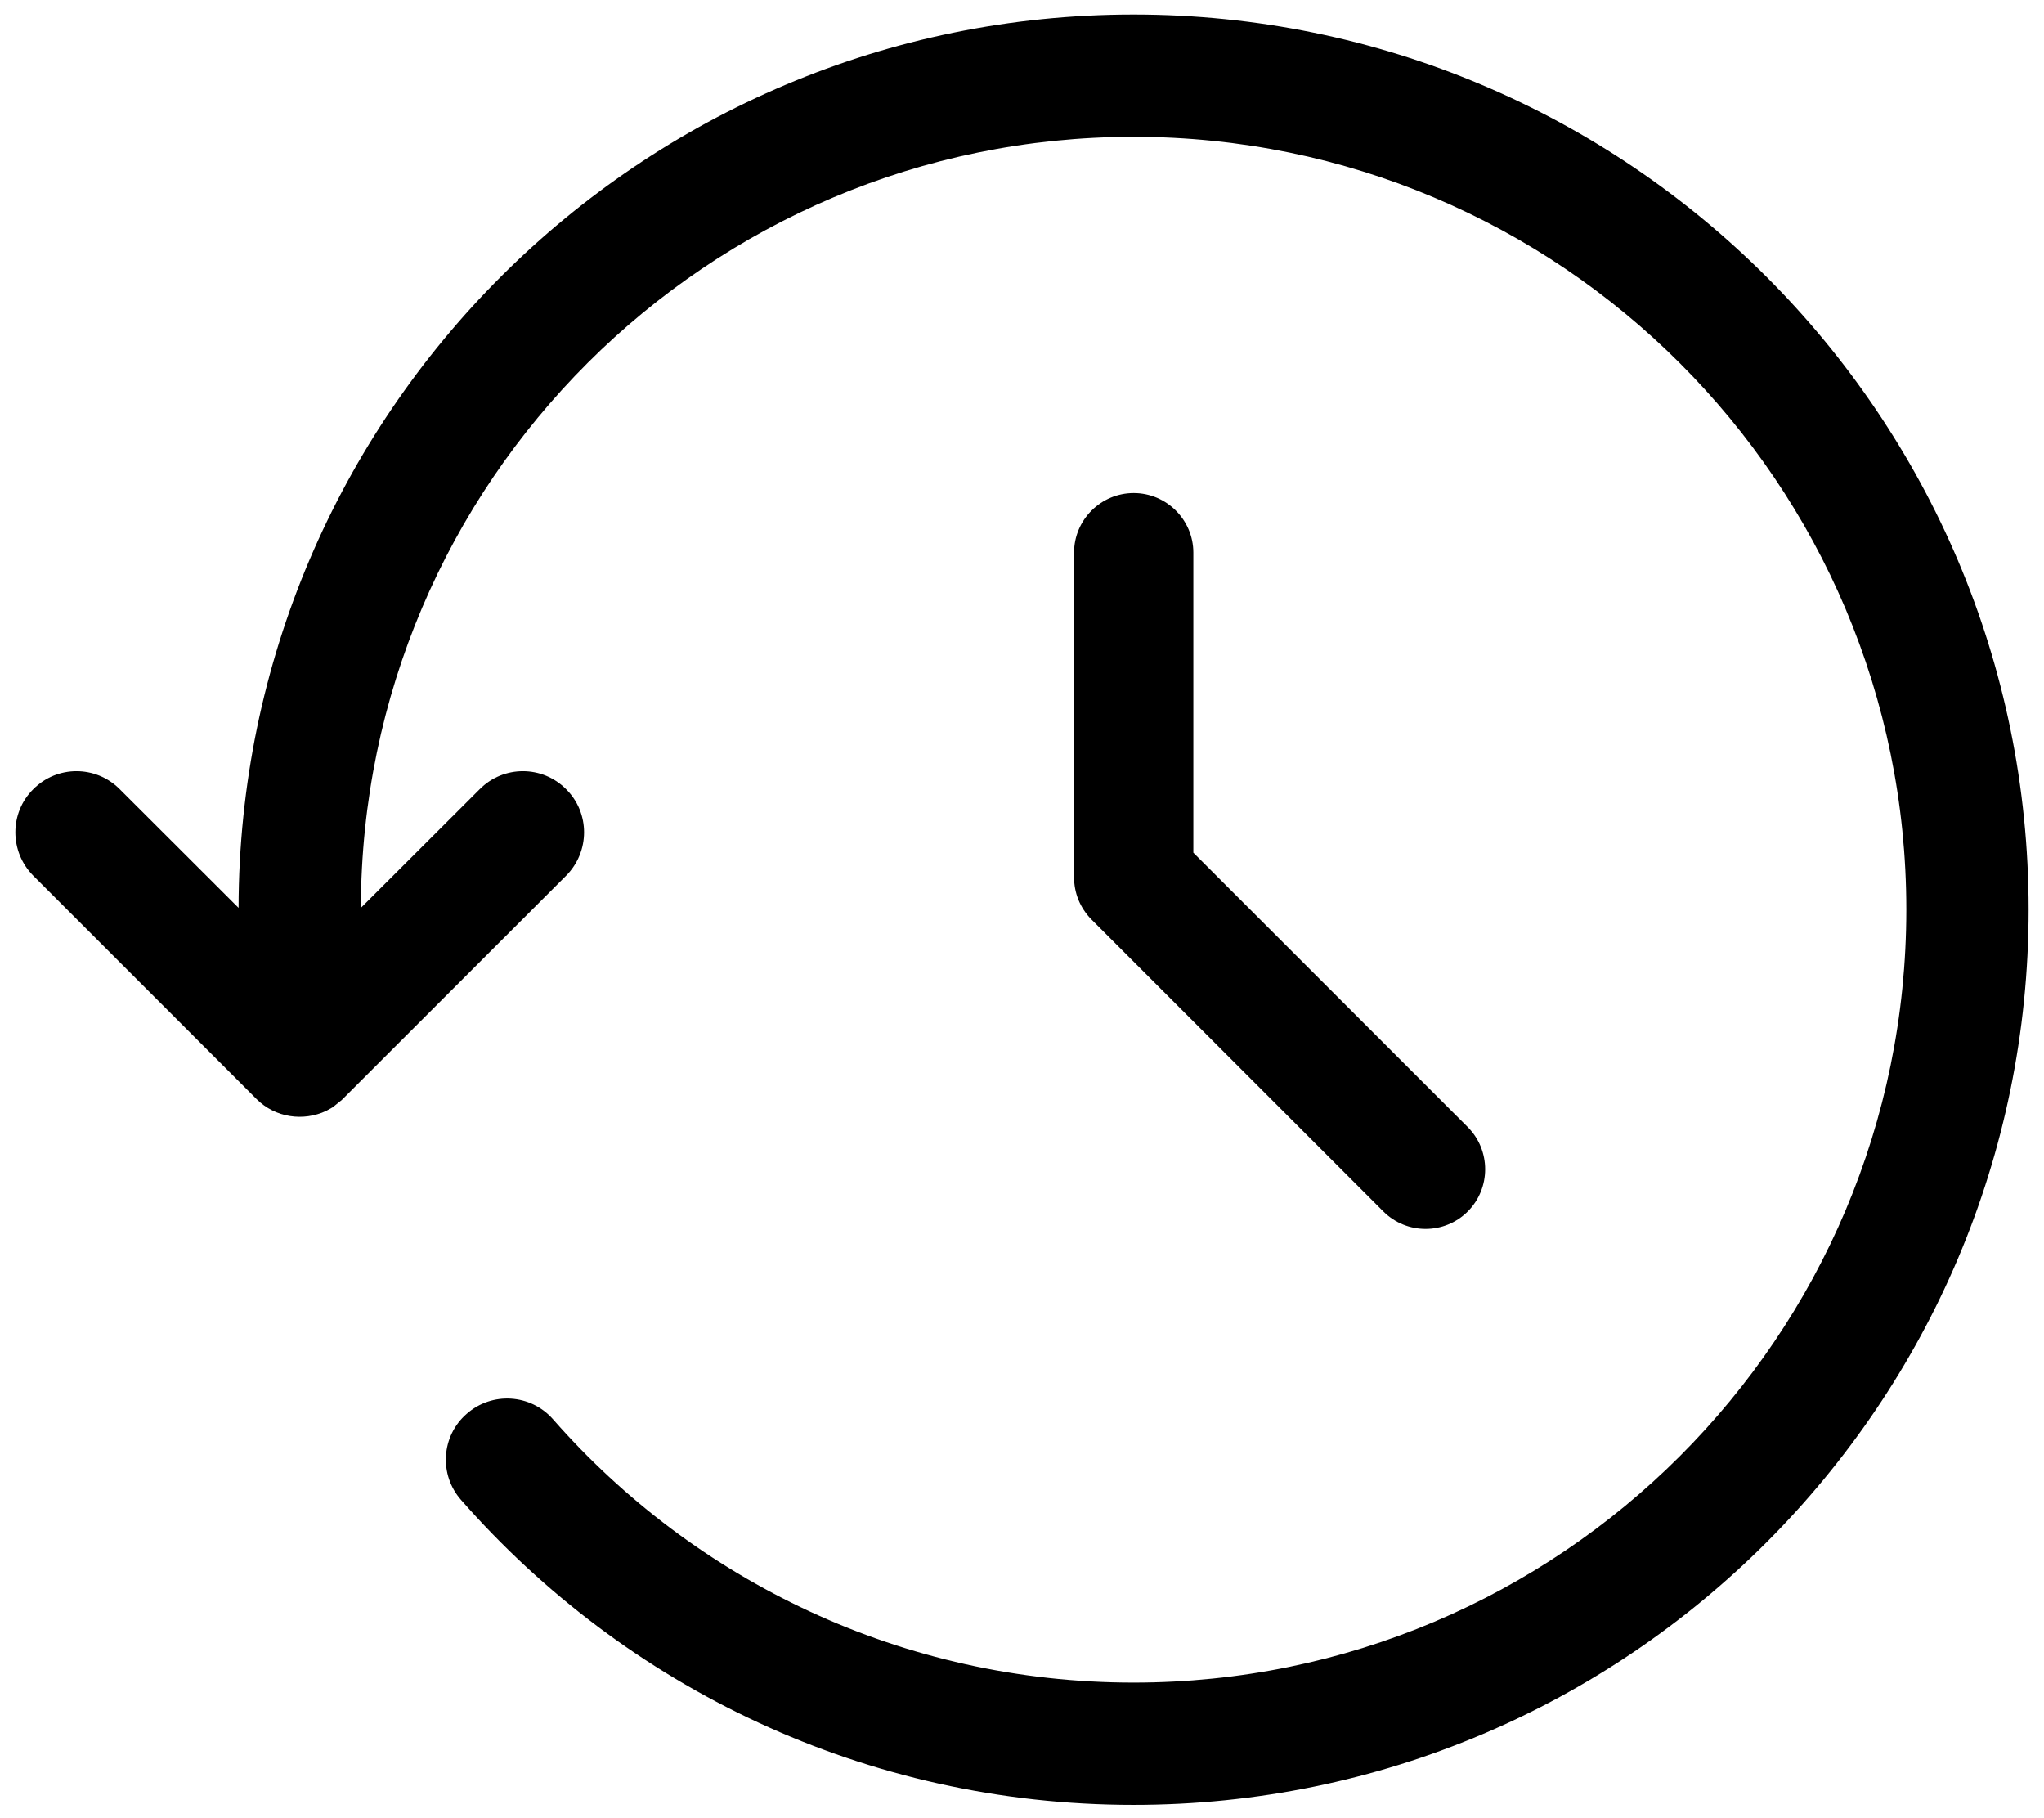
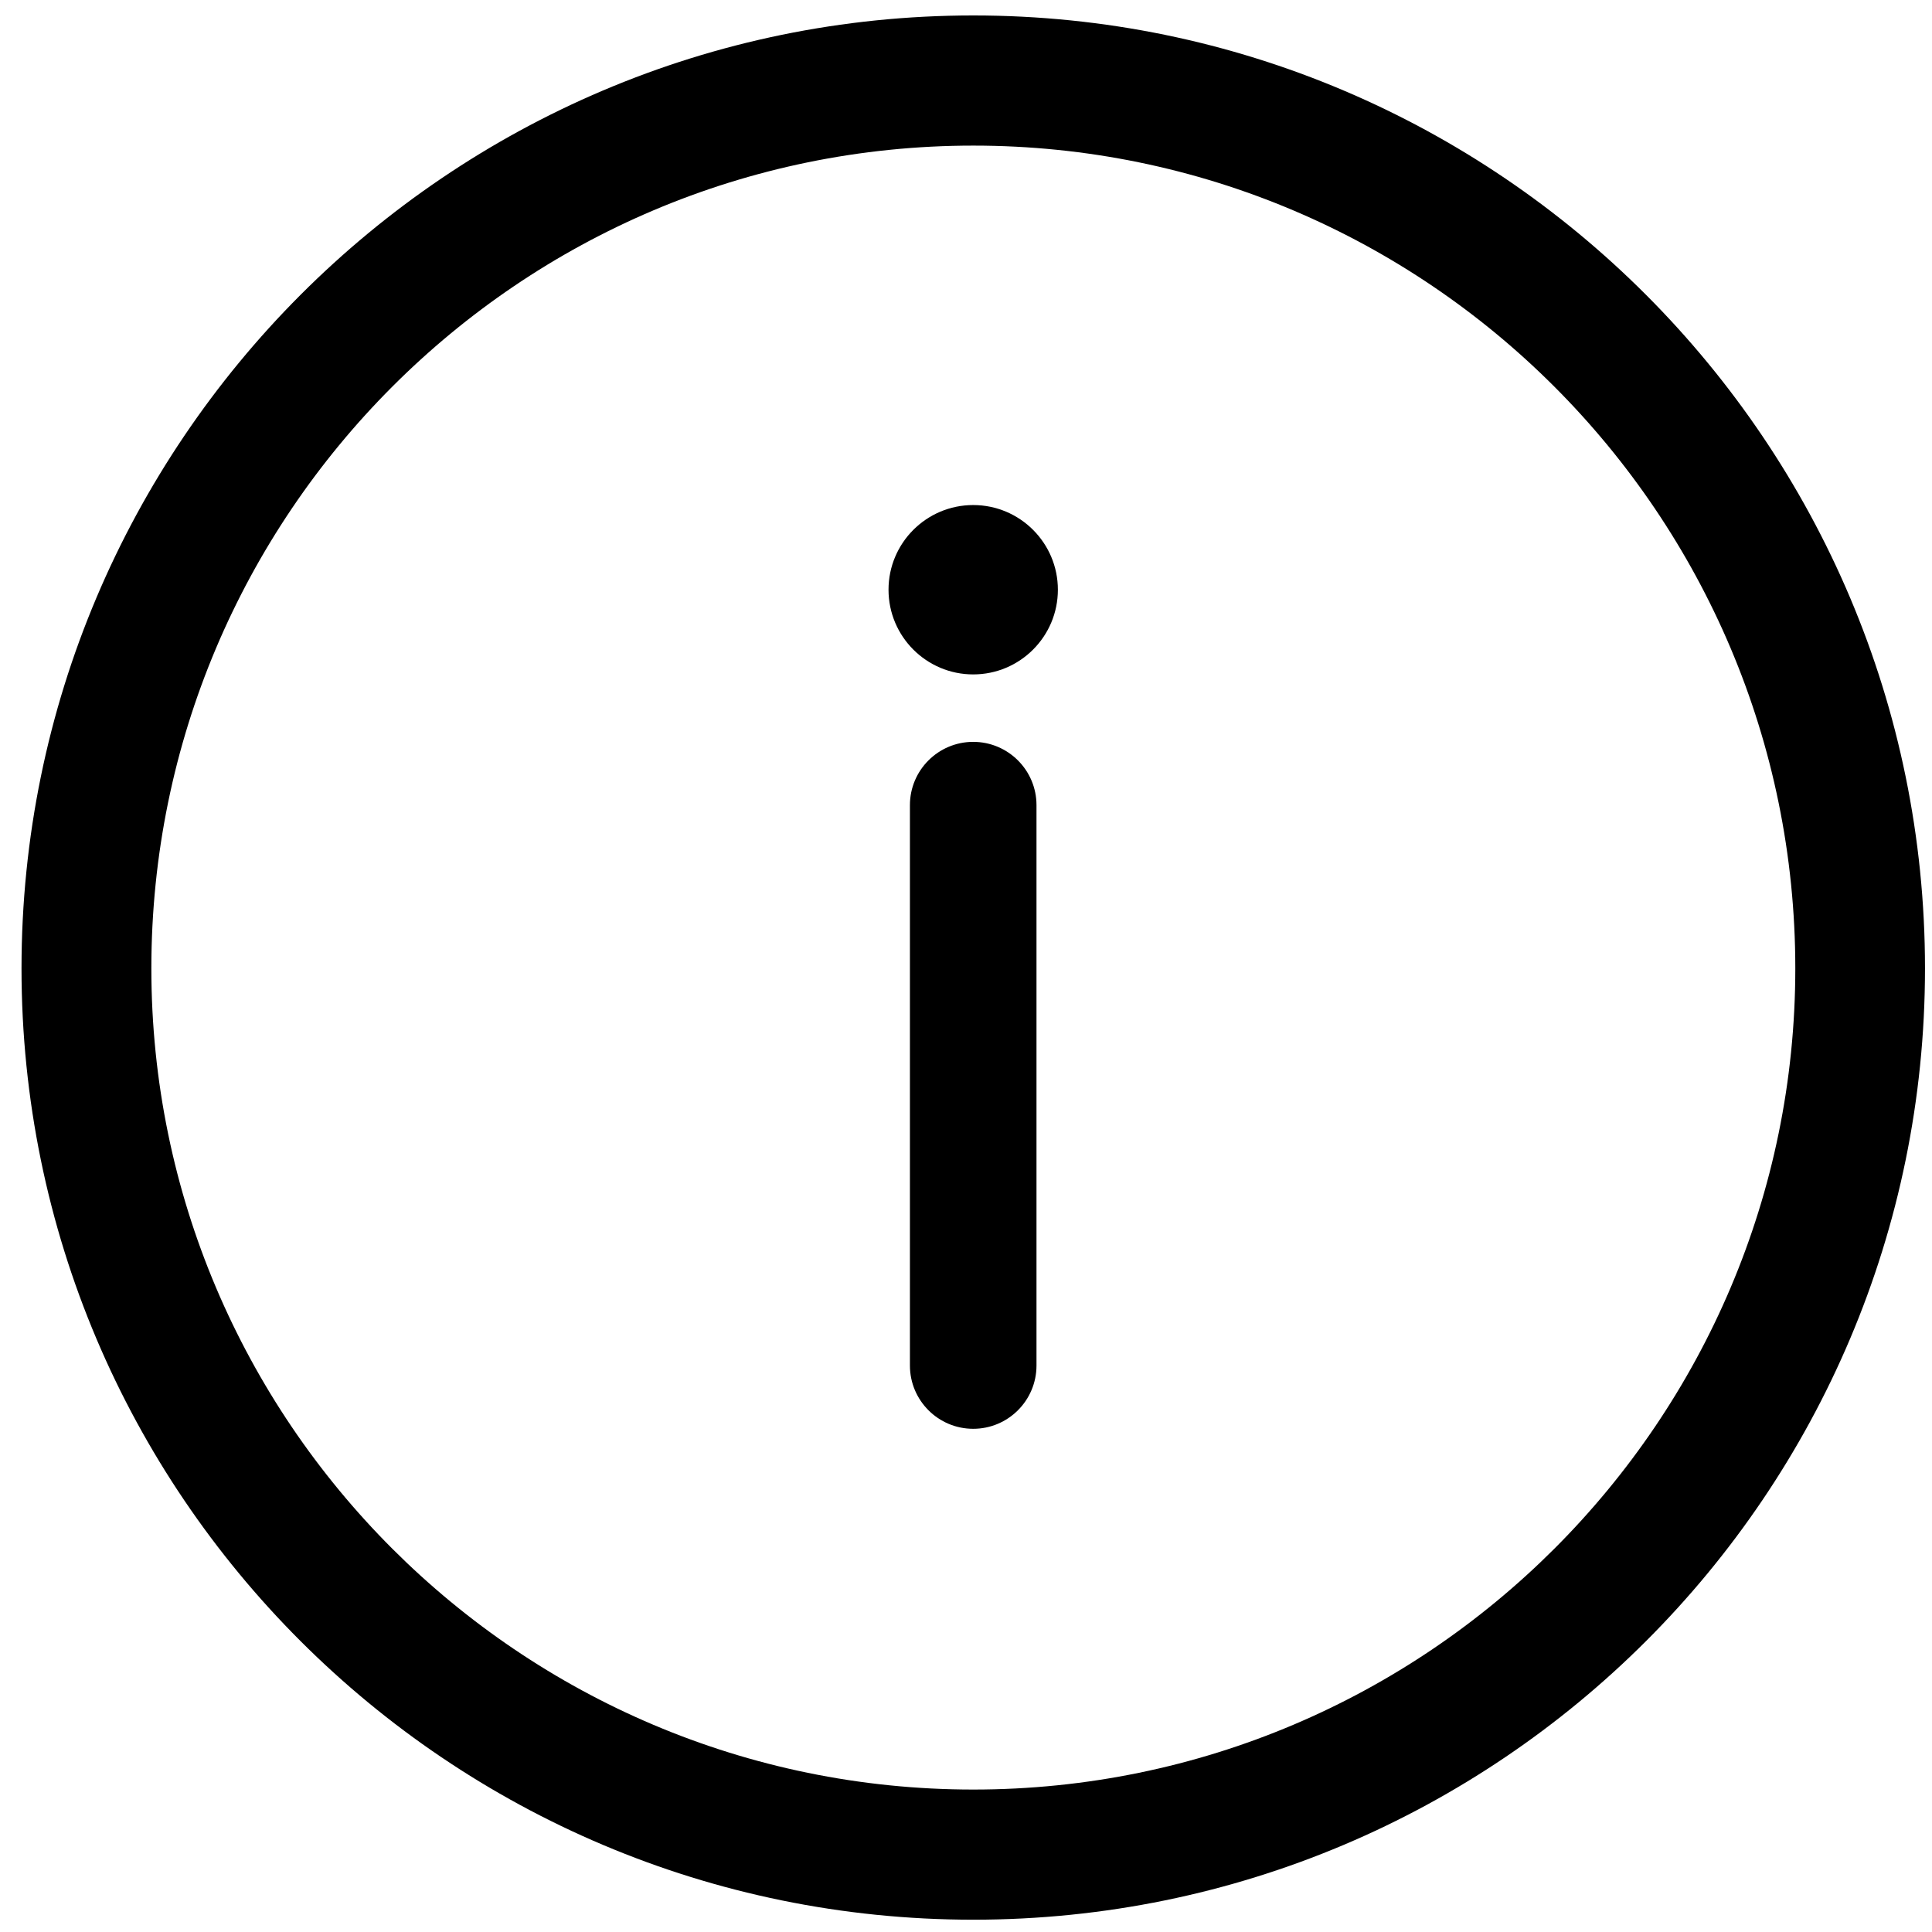
- <svg xmlns="http://www.w3.org/2000/svg" width="100%" height="100%" viewBox="0 0 72 64" version="1.1" xml:space="preserve" style="fill-rule:evenodd;clip-rule:evenodd;stroke-linejoin:round;stroke-miterlimit:2;">
-   <g transform="matrix(1,0,0,1,-339,-1243)">
-     <g id="info" transform="matrix(0.420106,0,0,0.420106,221.192,811.64)">
-       <g transform="matrix(3.41795,0,0,3.41795,-811.92,-3273.93)">
-         <path d="M325.443,1280.54C325.464,1268.44 335.295,1258.63 347.399,1258.63C359.518,1258.63 369.356,1268.46 369.356,1280.58C369.356,1292.7 359.518,1302.54 347.399,1302.54C340.828,1302.54 334.926,1299.65 330.901,1295.06C330.354,1294.44 330.416,1293.49 331.038,1292.95C331.66,1292.4 332.608,1292.46 333.155,1293.08C336.63,1297.04 341.725,1299.54 347.399,1299.54C357.862,1299.54 366.356,1291.05 366.356,1280.58C366.356,1270.12 357.862,1261.63 347.399,1261.63C336.951,1261.63 328.465,1270.1 328.443,1280.54L331.358,1277.63C331.943,1277.04 332.894,1277.04 333.479,1277.63C334.065,1278.21 334.065,1279.16 333.479,1279.75L327.976,1285.25L327.753,1285.43L327.591,1285.52C327.034,1285.78 326.347,1285.69 325.885,1285.23L320.406,1279.75C319.821,1279.16 319.821,1278.21 320.406,1277.63C320.992,1277.04 321.942,1277.04 322.528,1277.63L325.443,1280.54Z" />
+ <svg xmlns="http://www.w3.org/2000/svg" width="100%" height="100%" viewBox="0 0 64 64" version="1.1" xml:space="preserve" style="fill-rule:evenodd;clip-rule:evenodd;stroke-linejoin:round;stroke-miterlimit:2;">
+   <g transform="matrix(1,0,0,1,-584,-1243)">
+     <g id="info" transform="matrix(0.419276,0,0,0.419276,458.866,813.513)">
+       <g transform="matrix(1,0,0,1,-264.107,992.82)">
+         <path d="M634.451,95.147L634.451,139.421C634.451,142.181 636.691,144.421 639.451,144.421C642.21,144.421 644.451,142.181 644.451,139.421L644.451,95.147C644.451,92.387 642.21,90.147 639.451,90.147C636.691,90.147 634.451,92.387 634.451,95.147ZM639.451,71.437C643.144,71.437 646.141,74.435 646.141,78.127C646.141,81.82 643.144,84.818 639.451,84.818C635.758,84.818 632.76,81.82 632.76,78.127C632.76,74.435 635.758,71.437 639.451,71.437Z" />
      </g>
-       <g transform="matrix(3.41795,0,0,3.41795,-831.227,-3266.15)">
-         <path d="M351.588,1277.51L351.588,1277.51L351.588,1269.55C351.588,1268.75 352.244,1268.09 353.051,1268.09C353.858,1268.09 354.514,1268.75 354.514,1269.55L354.514,1276.91L361.245,1283.64C361.815,1284.21 361.815,1285.14 361.245,1285.71C360.674,1286.28 359.747,1286.28 359.176,1285.71L352.016,1278.55C351.73,1278.26 351.587,1277.89 351.588,1277.51Z" />
+       <g transform="matrix(12.2418,0,0,12.2418,-4304.05,-14597.9)">
+         <path d="M382.248,1276.24C378.858,1276.24 376.105,1279 376.105,1282.39C376.105,1285.78 378.858,1288.53 382.248,1288.53C385.638,1288.53 388.39,1285.78 388.39,1282.39C388.39,1279 385.638,1276.24 382.248,1276.24ZM382.248,1277.08C385.176,1277.08 387.553,1279.46 387.553,1282.39C387.553,1285.31 385.176,1287.69 382.248,1287.69C379.32,1287.69 376.943,1285.31 376.943,1282.39C376.943,1279.46 379.32,1277.08 382.248,1277.08Z" />
      </g>
    </g>
  </g>
</svg>
